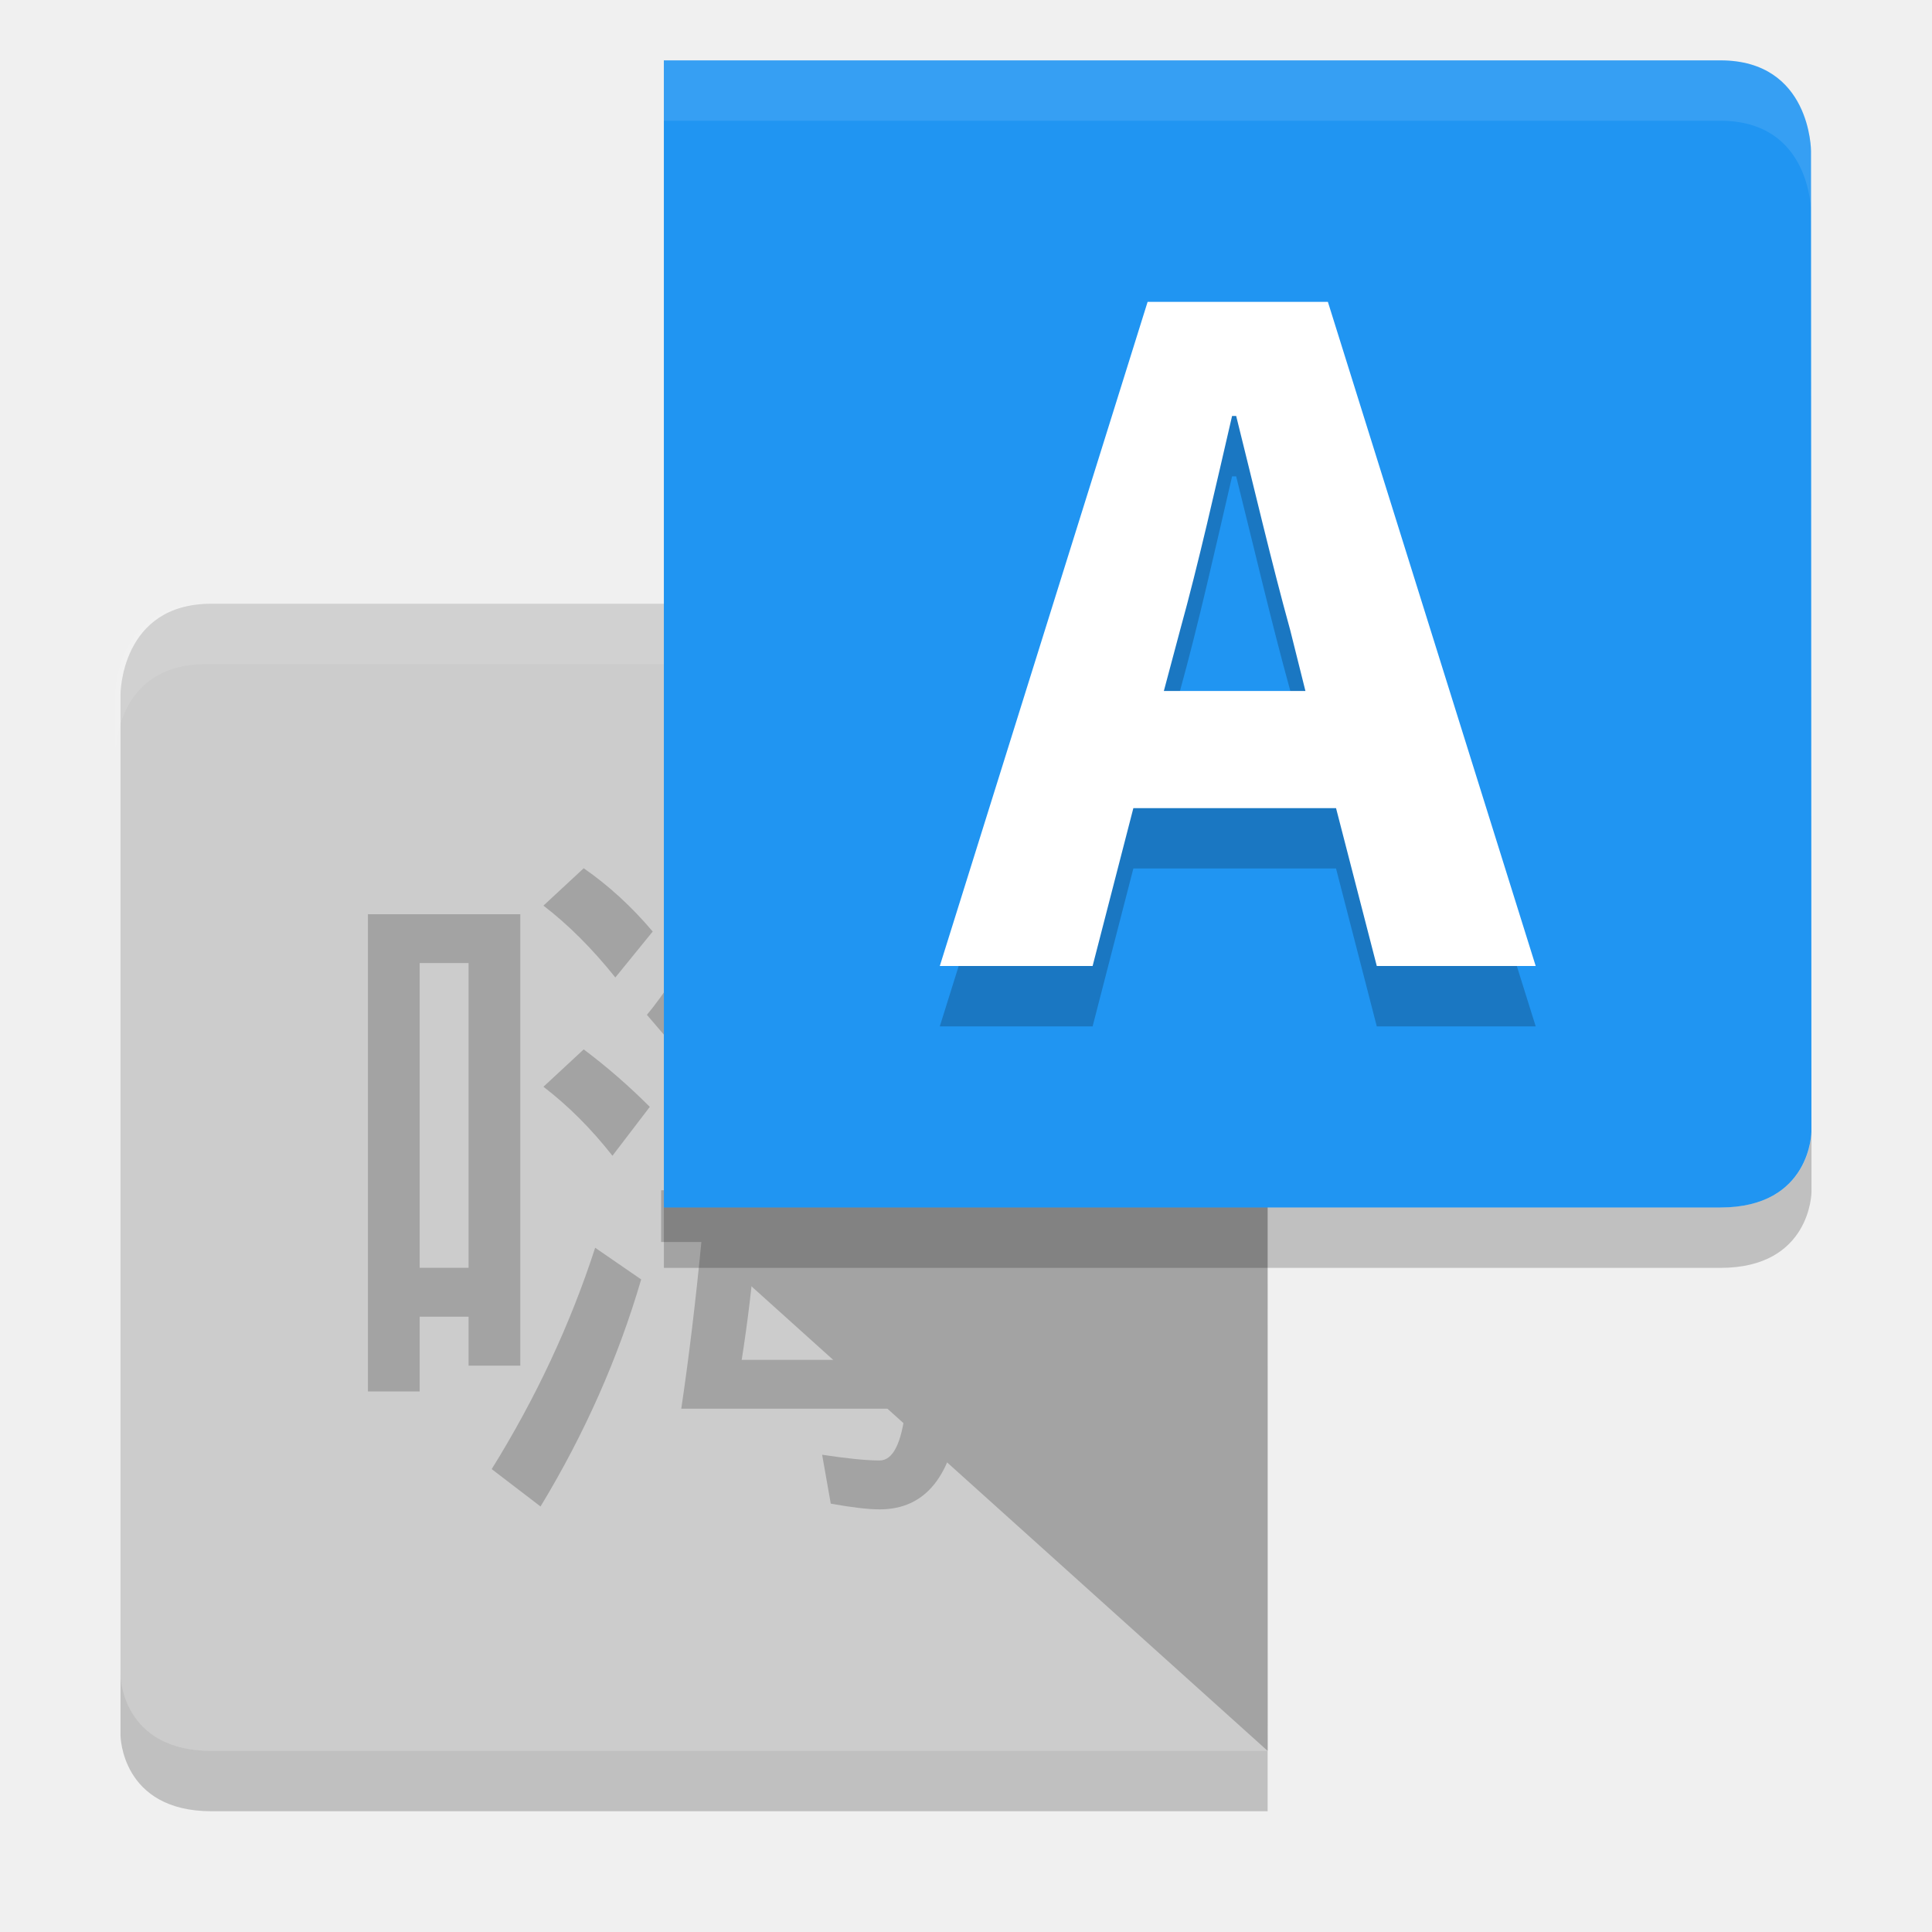
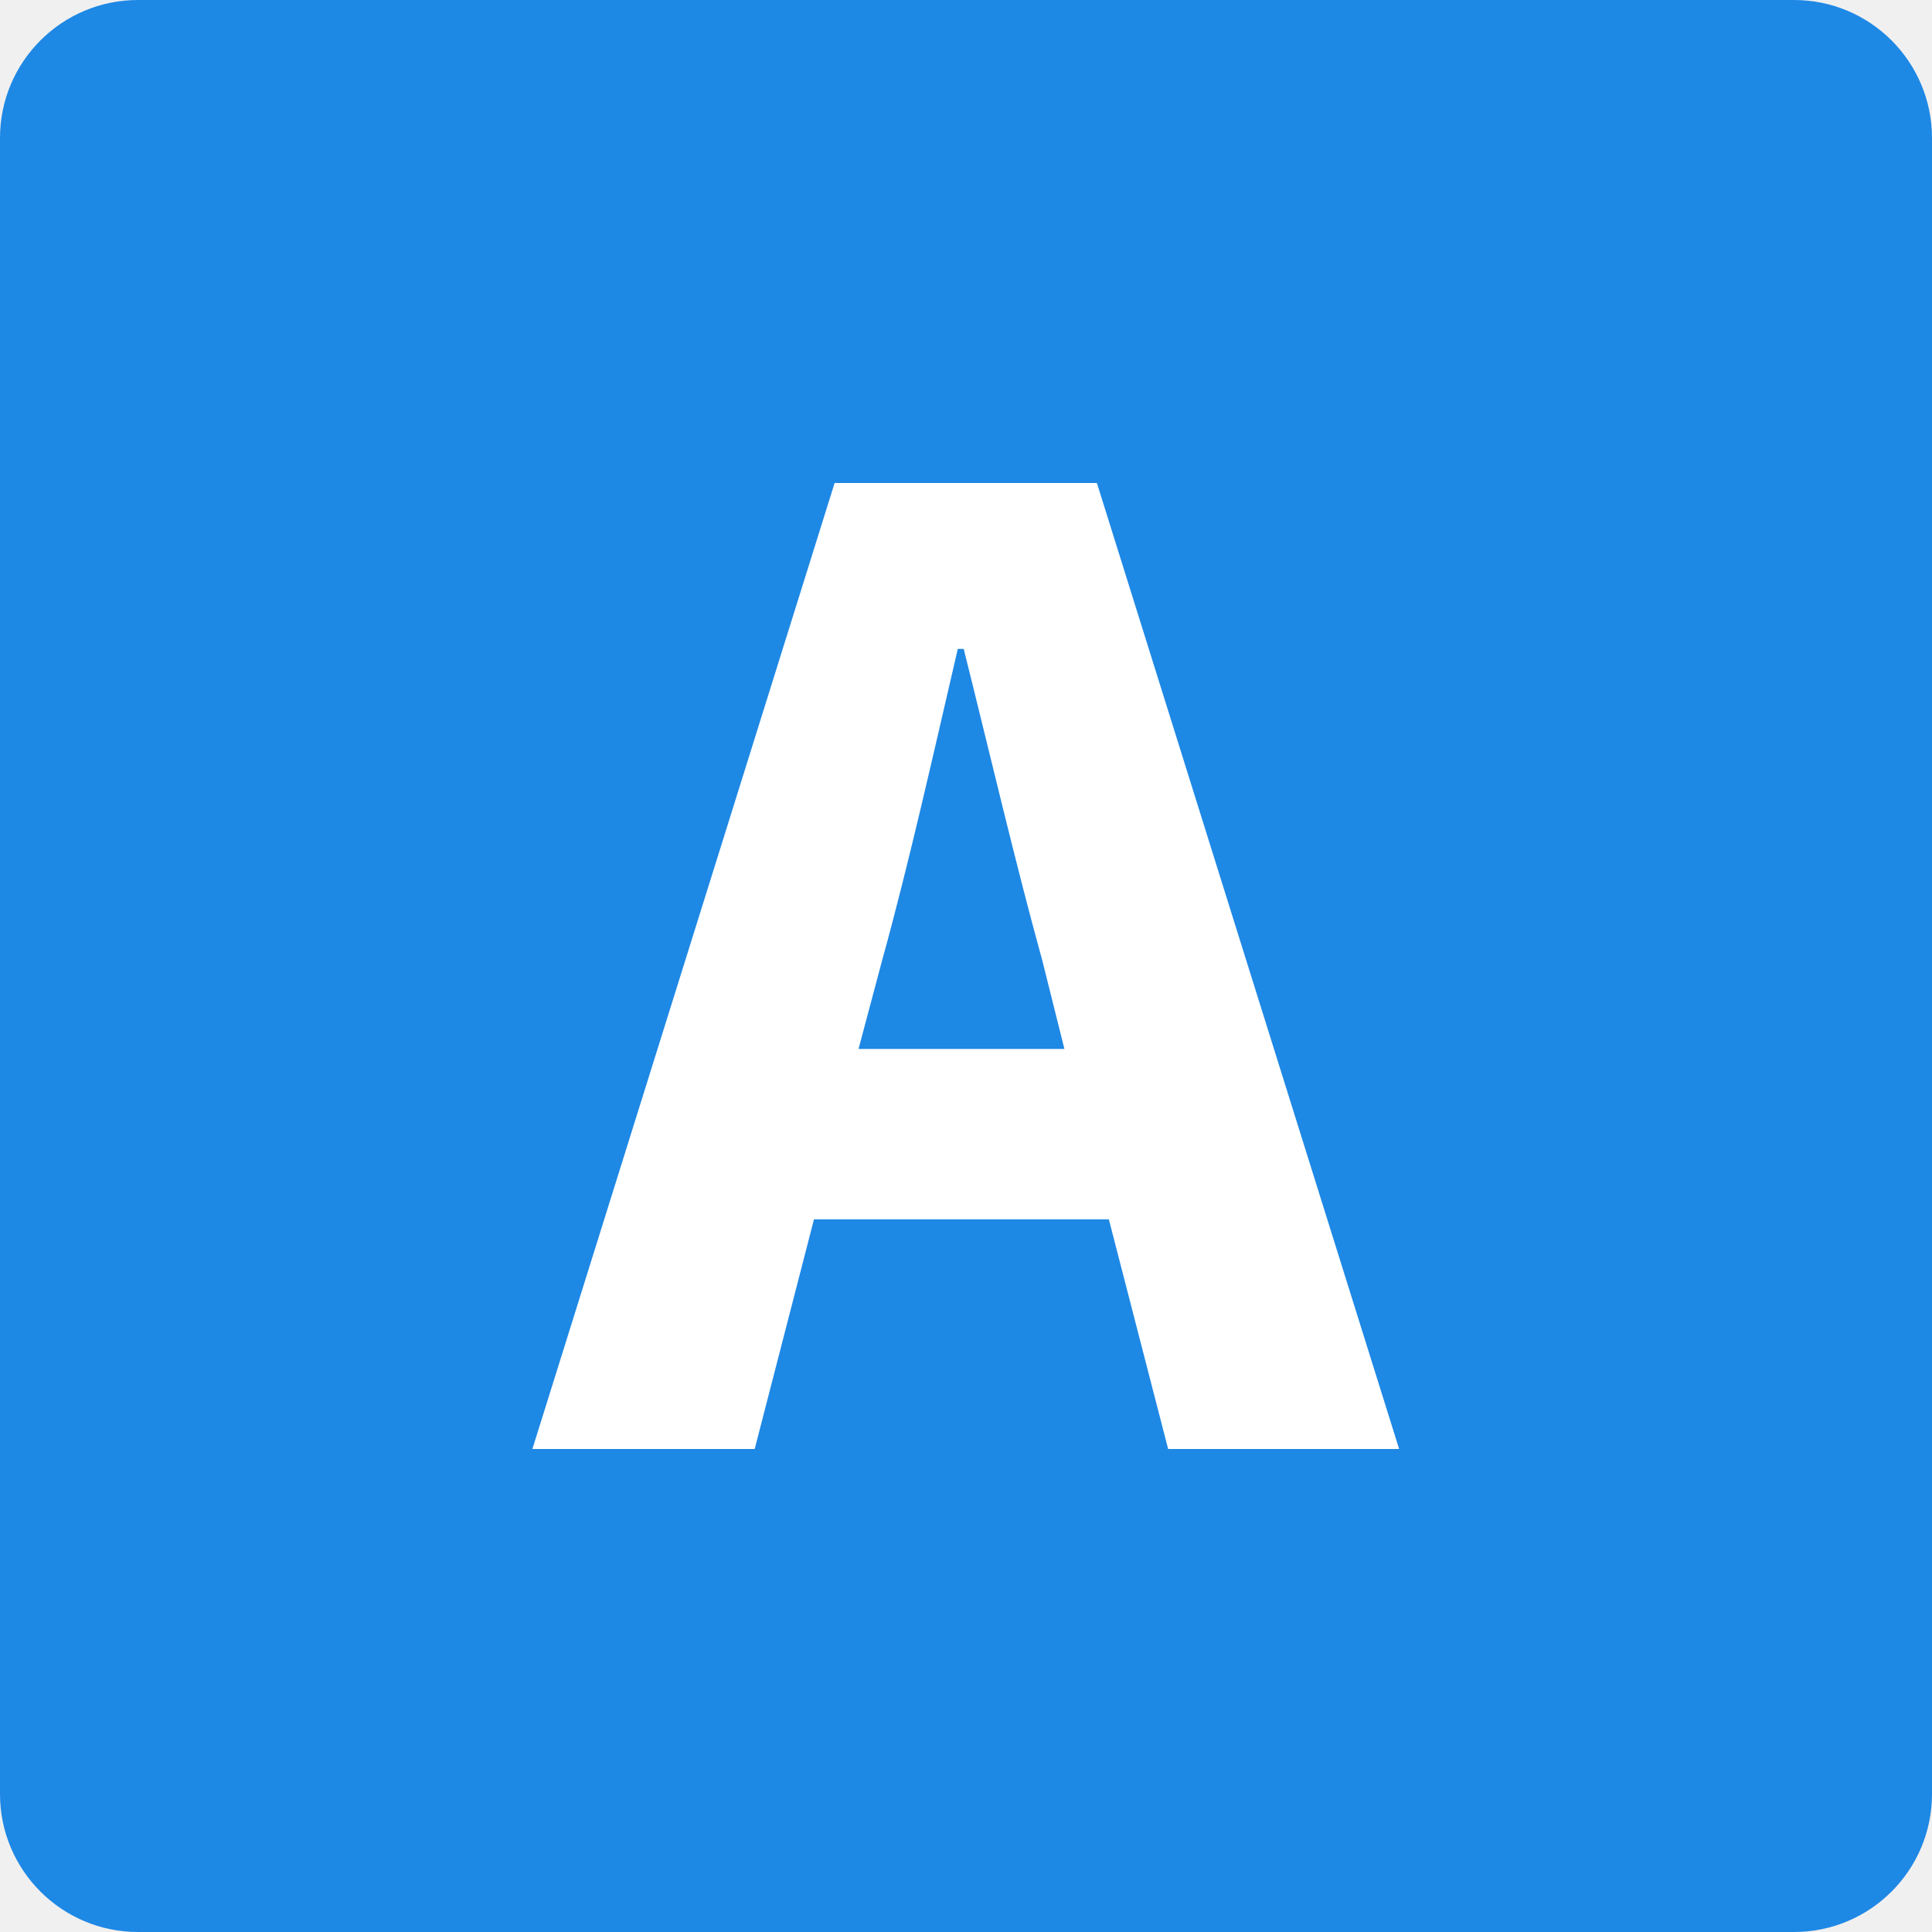
- <svg xmlns="http://www.w3.org/2000/svg" width="32" height="32" version="1">
-   <path fill="#ccc" d="m20.989 10 0.007 19h-17.493c-1.5 0-1.507-1.256-1.507-1.256v-16.244s0-1.5 1.5-1.5z" />
-   <path fill="#fff" opacity=".1" d="m3.41 10c-1.5 0-1.5 1.5-1.5 1.5l0.006 0.949c0.004-0.145 0.075-1.449 1.494-1.449h17.586v-1z" />
-   <path opacity=".2" d="m9.668 14.381c0.413 0.286 0.794 0.635 1.143 1.048l-0.619 0.761c-0.381-0.476-0.778-0.873-1.191-1.19l0.667-0.619m0 3c0.381 0.286 0.746 0.603 1.095 0.952l-0.619 0.81c-0.349-0.445-0.73-0.826-1.143-1.143l0.667-0.619m0.19 3.286 0.762 0.524c-0.381 1.301-0.936 2.555-1.667 3.761l-0.809-0.619c0.73-1.175 1.302-2.397 1.714-3.667m2.238-6.666 0.905 0.19c-0.064 0.317-0.159 0.619-0.286 0.905h3.714v0.857h-4.095l-0.429 0.714c-0.127 0.254-0.333 0.524-0.619 0.81l-0.571-0.667c0.603-0.73 1.063-1.667 1.381-2.809m-0.238 2.952h4.381c-0 0.984-0.016 1.905-0.048 2.762h0.619v0.857h-0.667c-0.064 0.667-0.111 1.317-0.143 1.952h0.714v0.81h-0.81c-0.127 1.111-0.572 1.667-1.334 1.667-0.19 0-0.46-0.032-0.81-0.095l-0.143-0.81c0.413 0.063 0.73 0.095 0.952 0.095s0.365-0.286 0.429-0.857h-3.714c0.127-0.857 0.238-1.778 0.333-2.762h-0.667v-0.857h0.762c0.064-0.889 0.111-1.81 0.143-2.762m0.714 2.762h2.714c0.032-0.667 0.048-1.317 0.048-1.952h-2.619c-0.032 0.698-0.079 1.349-0.143 1.952m1.192-1.714c0.349 0.222 0.667 0.476 0.952 0.762l-0.571 0.714c-0.286-0.317-0.603-0.603-0.952-0.857l0.571-0.619m1.333 4.524c0.064-0.667 0.111-1.317 0.143-1.952h-2.714c-0.064 0.698-0.143 1.349-0.238 1.952h2.809m-1.476-1.714c0.381 0.222 0.73 0.476 1.048 0.762l-0.619 0.714c-0.317-0.349-0.651-0.651-1-0.905l0.571-0.571m-5-5.667v7.476h-0.857v-0.81h-0.81v1.238h-0.857v-7.905h2.524m-1.667 5.857h0.81v-5.048h-0.81v5.048" />
-   <path opacity=".2" d="m1.996 27.744v1s0.008 1.256 1.508 1.256h17.492v-1h-17.492c-1.5 0-1.508-1.256-1.508-1.256z" />
-   <path fill="#a3a3a3" d="m20.996 10-10-9v19l10 9z" />
-   <path fill="#2095f2" d="m10.996 1v19h17.5c1.5 0 1.507-1.256 1.507-1.256l-0.007-16.244s0-1.5-1.5-1.5z" />
-   <path opacity=".2" d="m19.277 12.445 0.27-1.012c0.304-1.097 0.59-2.379 0.86-3.543h0.068c0.287 1.147 0.59 2.446 0.894 3.543l0.253 1.012h-2.345m3.527 4.555h2.632l-3.442-11h-2.986l-3.442 11h2.531l0.675-2.615h3.357l0.675 2.615" />
-   <path fill="#fff" d="m19.277 11.445 0.27-1.012c0.304-1.097 0.59-2.379 0.86-3.543h0.068c0.287 1.147 0.59 2.446 0.894 3.543l0.253 1.012h-2.345m3.527 4.555h2.632l-3.442-11h-2.986l-3.442 11h2.531l0.675-2.615h3.357l0.675 2.615" />
-   <path fill="#fff" opacity=".1" d="m10.996 1v1h17.5c1.5 0 1.5 1.5 1.5 1.5v-1s0-1.5-1.5-1.5h-17.5z" />
-   <path opacity=".2" d="m30.004 18.748c0 0.012-0.015 1.252-1.508 1.252h-17.5v1h17.5c1.5 0 1.508-1.256 1.508-1.256v-0.996z" />
+ <svg xmlns="http://www.w3.org/2000/svg" width="16" height="16" version="1">
+   <rect fill="#1e88e5" width="16" height="16" x="0" y="0" rx="1.143" ry="1.143" />
+   <path fill="#fff" d="m7.11 8.687 0.196-0.736c0.221-0.797 0.429-1.73 0.626-2.577h0.049c0.209 0.834 0.429 1.779 0.65 2.577l0.184 0.736h-1.706m2.564 3.313h1.914l-2.503-8h-2.172l-2.503 8h1.841l0.491-1.902h2.442l0.491 1.902" />
</svg>
